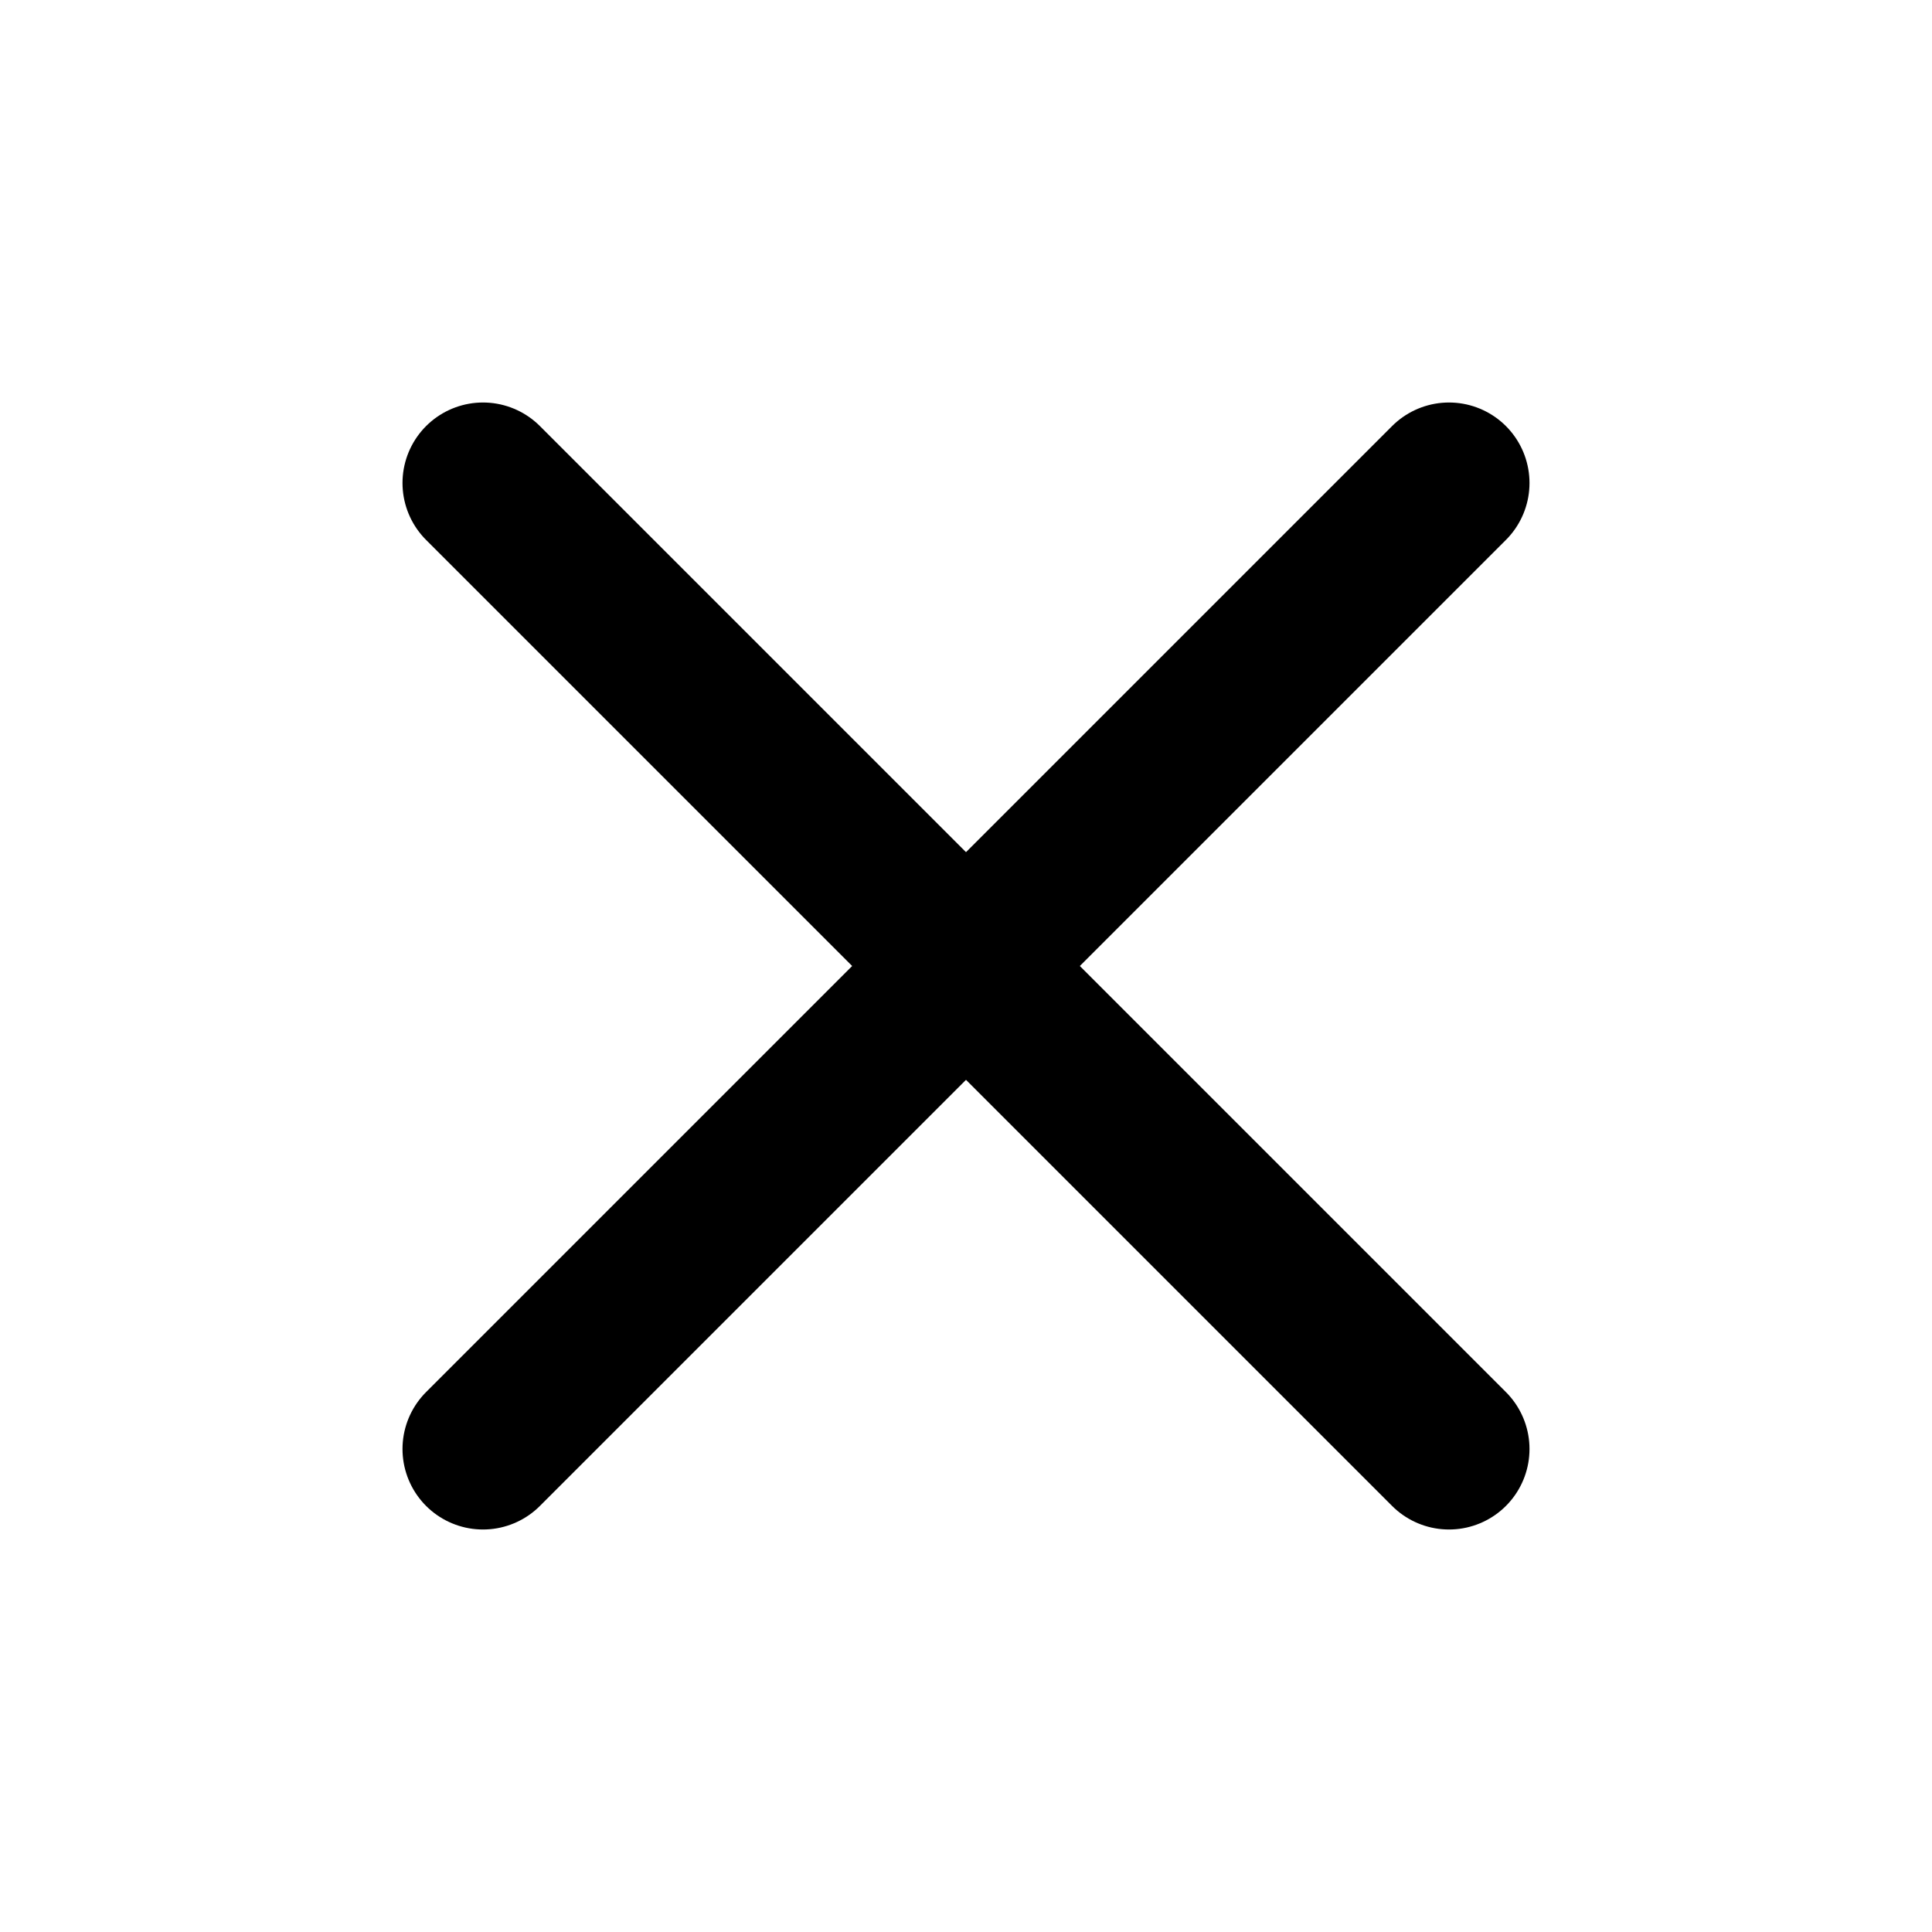
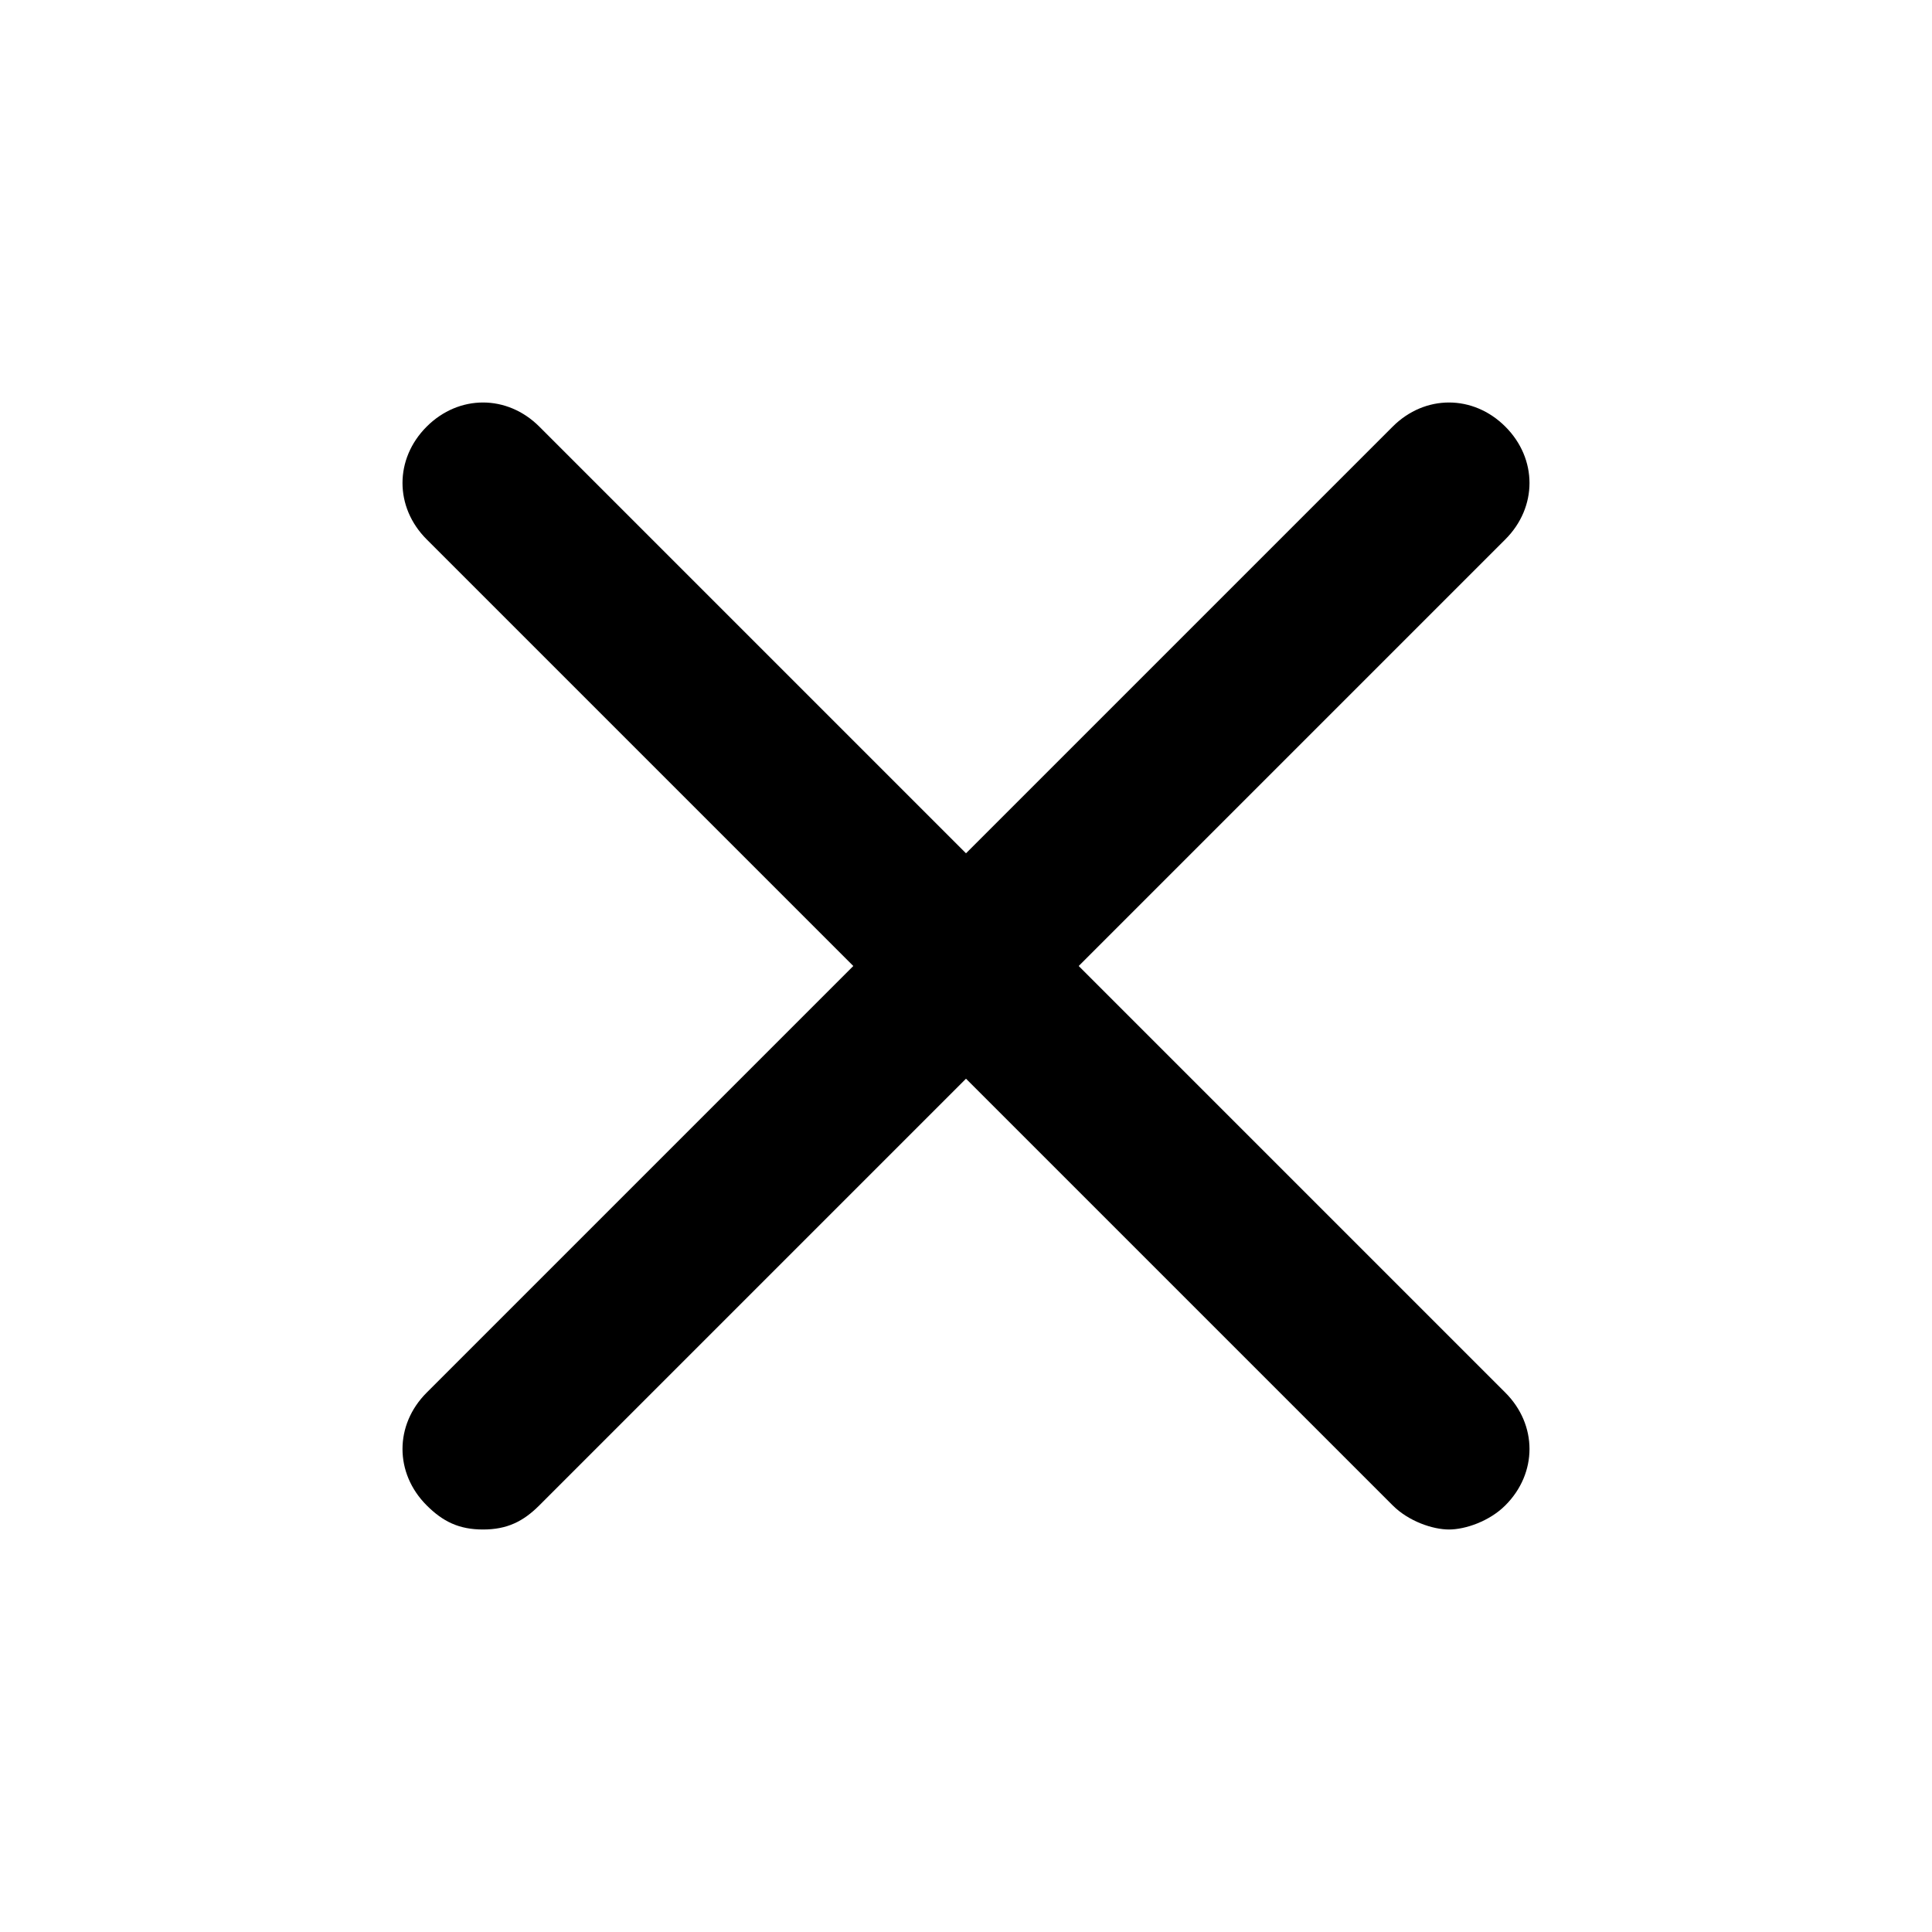
<svg xmlns="http://www.w3.org/2000/svg" version="1.1" id="Layer_1" x="0px" y="0px" viewBox="0 0 24 24" style="enable-background:new 0 0 24 24;" xml:space="preserve">
-   <style type="text/css">
- 	.st0{fill:none;stroke:#000000;stroke-width:2;stroke-linecap:round;stroke-linejoin:round;}
- </style>
-   <line class="st0" x1="18" y1="6" x2="6" y2="18" />
-   <line class="st0" x1="6" y1="6" x2="18" y2="18" />
+   <path d="M13.4,12l5.3-5.3c0.4-0.4,0.4-1,0-1.4s-1-0.4-1.4,0L12,10.6L6.7,5.3c-0.4-0.4-1-0.4-1.4,0s-0.4,1,0,1.4l5.3,5.3l-5.3,5.3  c-0.4,0.4-0.4,1,0,1.4C5.5,18.9,5.7,19,6,19s0.5-0.1,0.7-0.3l5.3-5.3l5.3,5.3c0.2,0.2,0.5,0.3,0.7,0.3s0.5-0.1,0.7-0.3  c0.4-0.4,0.4-1,0-1.4L13.4,12z" />
</svg>
